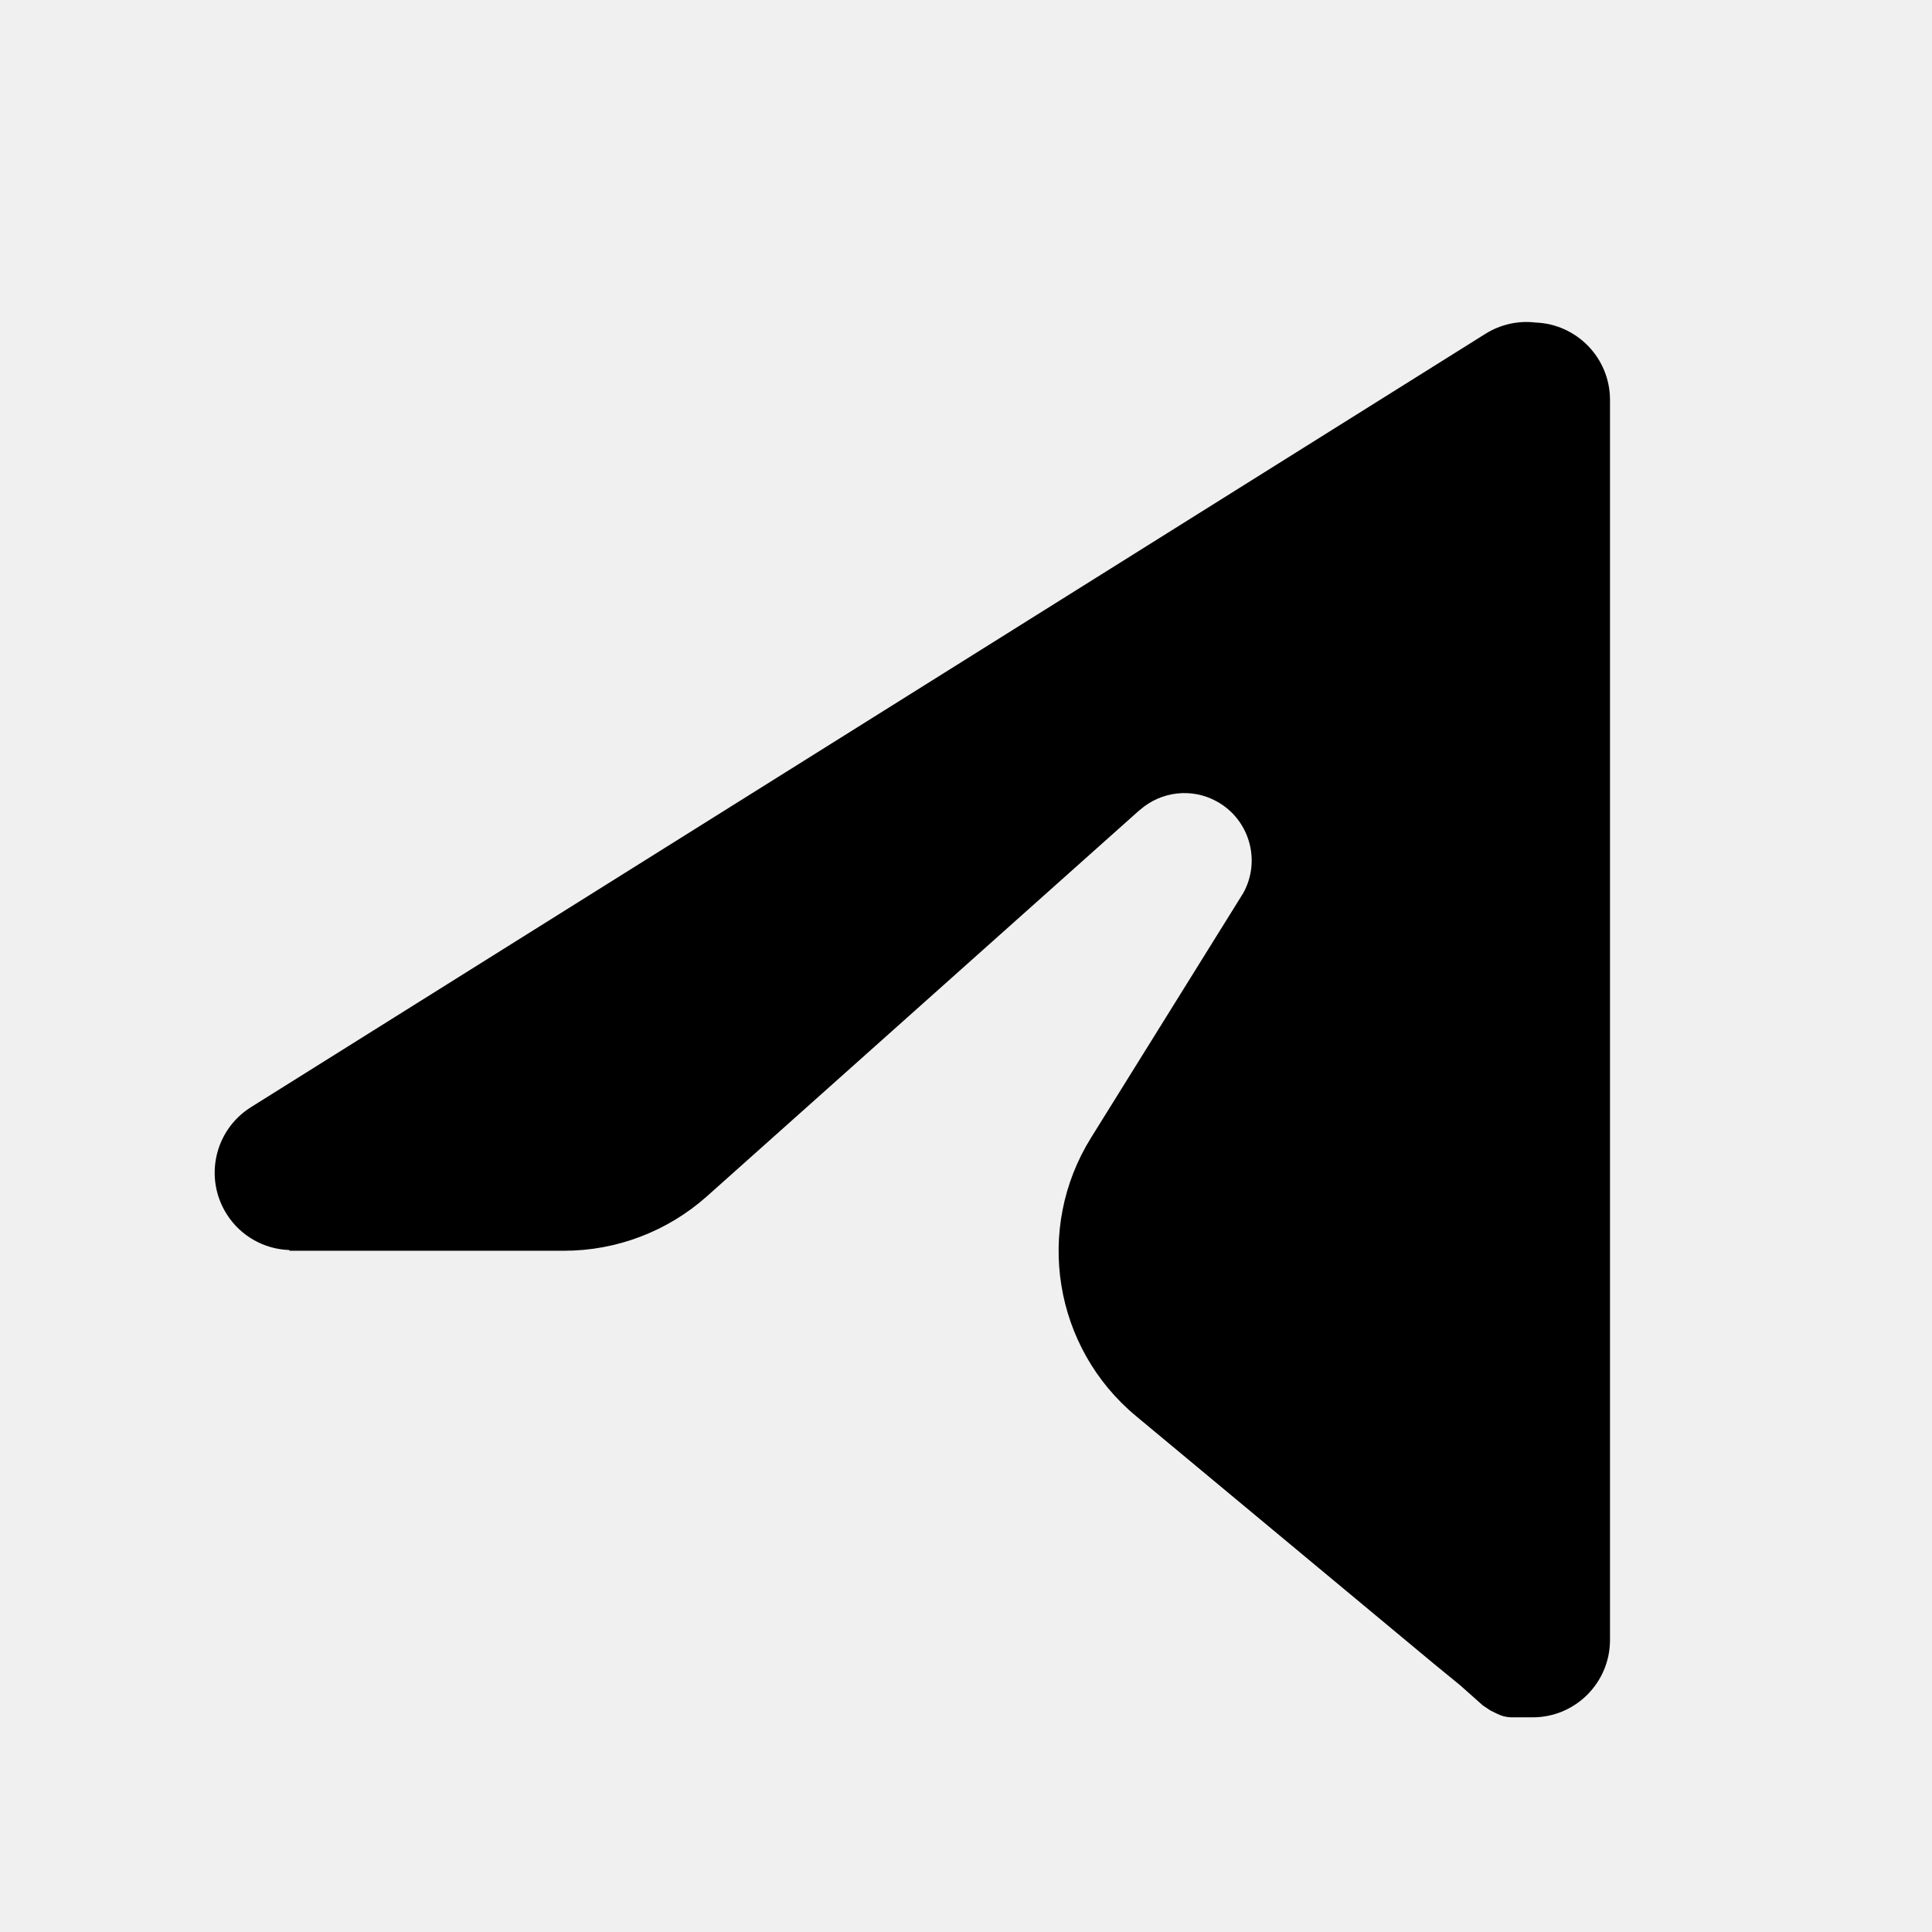
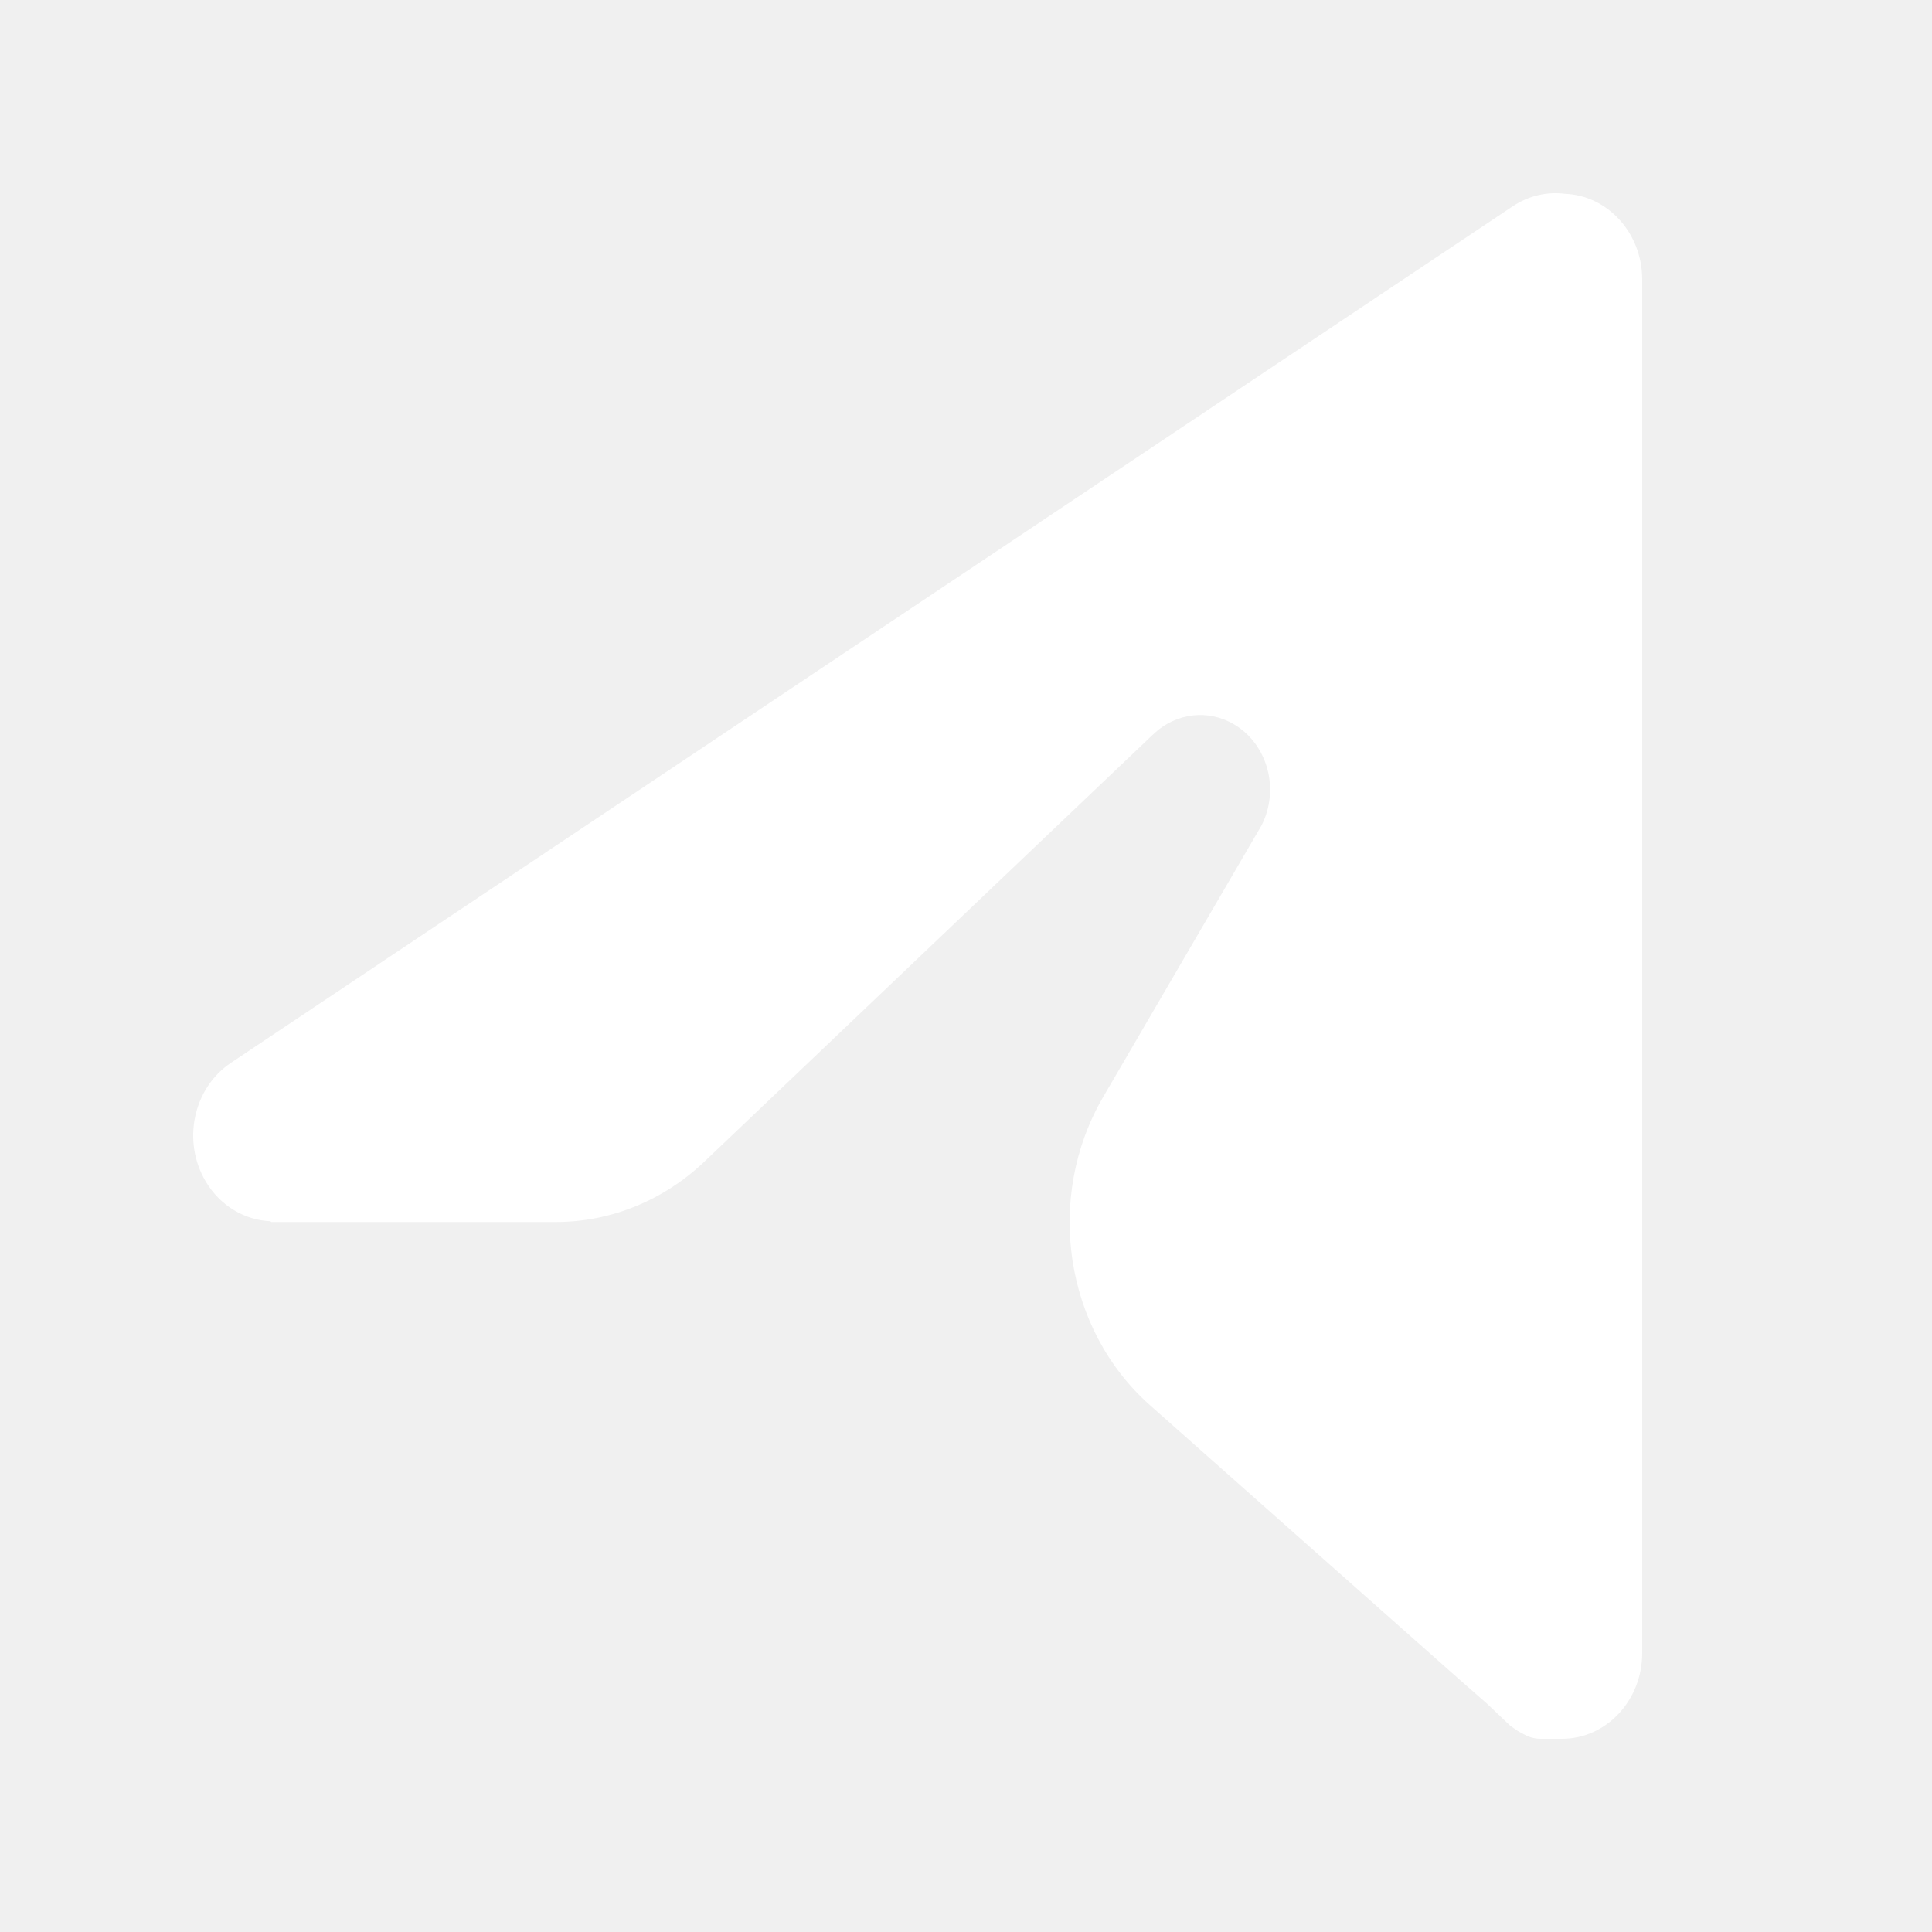
- <svg xmlns="http://www.w3.org/2000/svg" width="18" height="18" viewBox="0 0 18 18" fill="none">
-   <path fill-rule="evenodd" clip-rule="evenodd" d="M13.838 3.111L2.337 10.316C2 10.528 1.899 10.973 2.111 11.31C2.242 11.519 2.464 11.638 2.693 11.646C2.695 11.646 2.697 11.648 2.697 11.65C2.698 11.652 2.699 11.653 2.701 11.653H5.255C5.746 11.653 6.22 11.472 6.587 11.145L10.602 7.561C10.611 7.553 10.619 7.546 10.627 7.54C10.82 7.375 11.102 7.337 11.337 7.467C11.64 7.634 11.751 8.016 11.584 8.319L10.165 10.6C9.637 11.448 9.816 12.556 10.585 13.194L13.352 15.495L13.606 15.703L13.814 15.888L13.884 15.935L13.93 15.958L13.949 15.967C13.967 15.976 13.986 15.983 14.005 15.989C14.032 15.996 14.06 16 14.087 16H14.28C14.678 16 15 15.677 15 15.279L15 3.726C15 3.336 14.691 3.019 14.306 3.005C14.148 2.986 13.983 3.02 13.838 3.111Z" fill="currentcolor" />
+ <svg xmlns="http://www.w3.org/2000/svg" width="20" height="20" viewBox="0 0 20 20" fill="none">
+   <path d="M15.659 2.136L2.388 11.004C2 11.265 1.883 11.813 2.128 12.228C2.28 12.485 2.535 12.631 2.8 12.642L2.804 12.646L2.809 12.65H5.755C6.322 12.65 6.869 12.427 7.292 12.025L11.926 7.613C11.935 7.604 11.945 7.595 11.954 7.587C12.177 7.384 12.502 7.338 12.774 7.498C13.123 7.703 13.251 8.173 13.058 8.547L11.421 11.354C10.812 12.398 11.019 13.761 11.905 14.547L15.099 17.378L15.392 17.635L15.632 17.863L15.712 17.919L15.787 17.96C15.808 17.971 15.83 17.98 15.852 17.986C15.883 17.995 15.915 18 15.947 18H16.169C16.628 18 17 17.603 17 17.113L17 2.893C17 2.414 16.644 2.023 16.199 2.006C16.017 1.983 15.827 2.024 15.659 2.136Z" fill="white" />
</svg>
